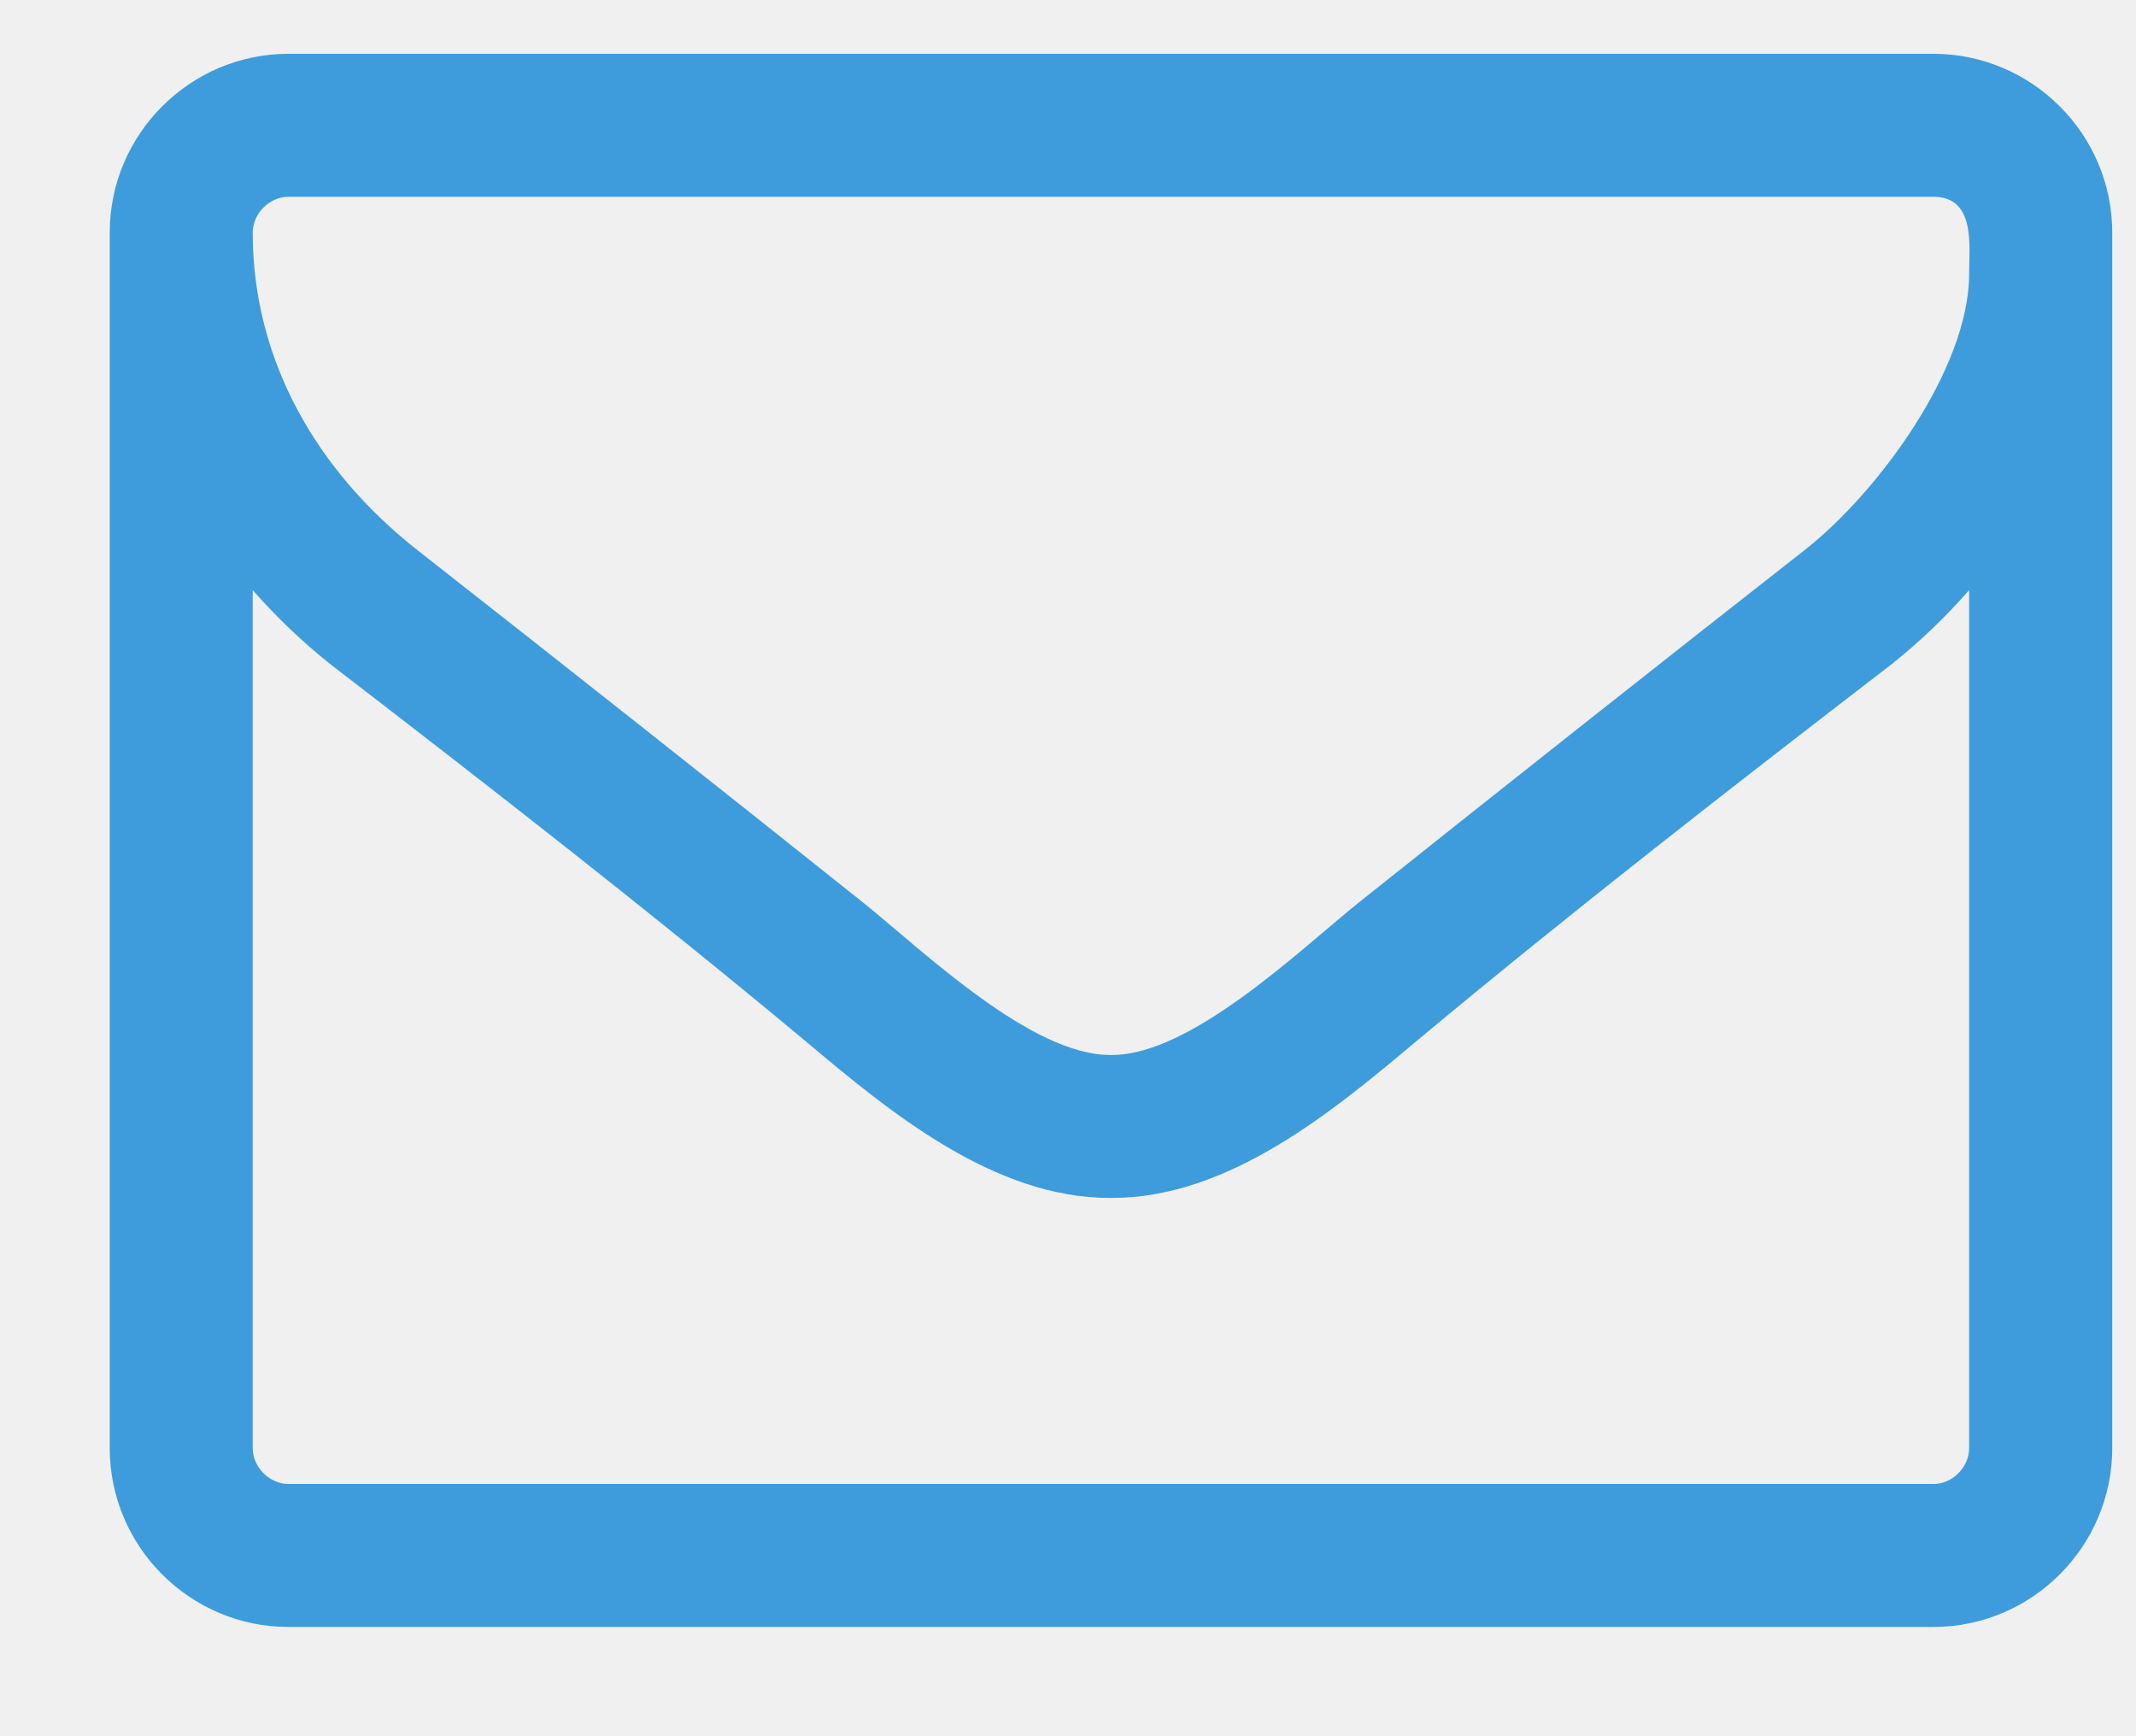
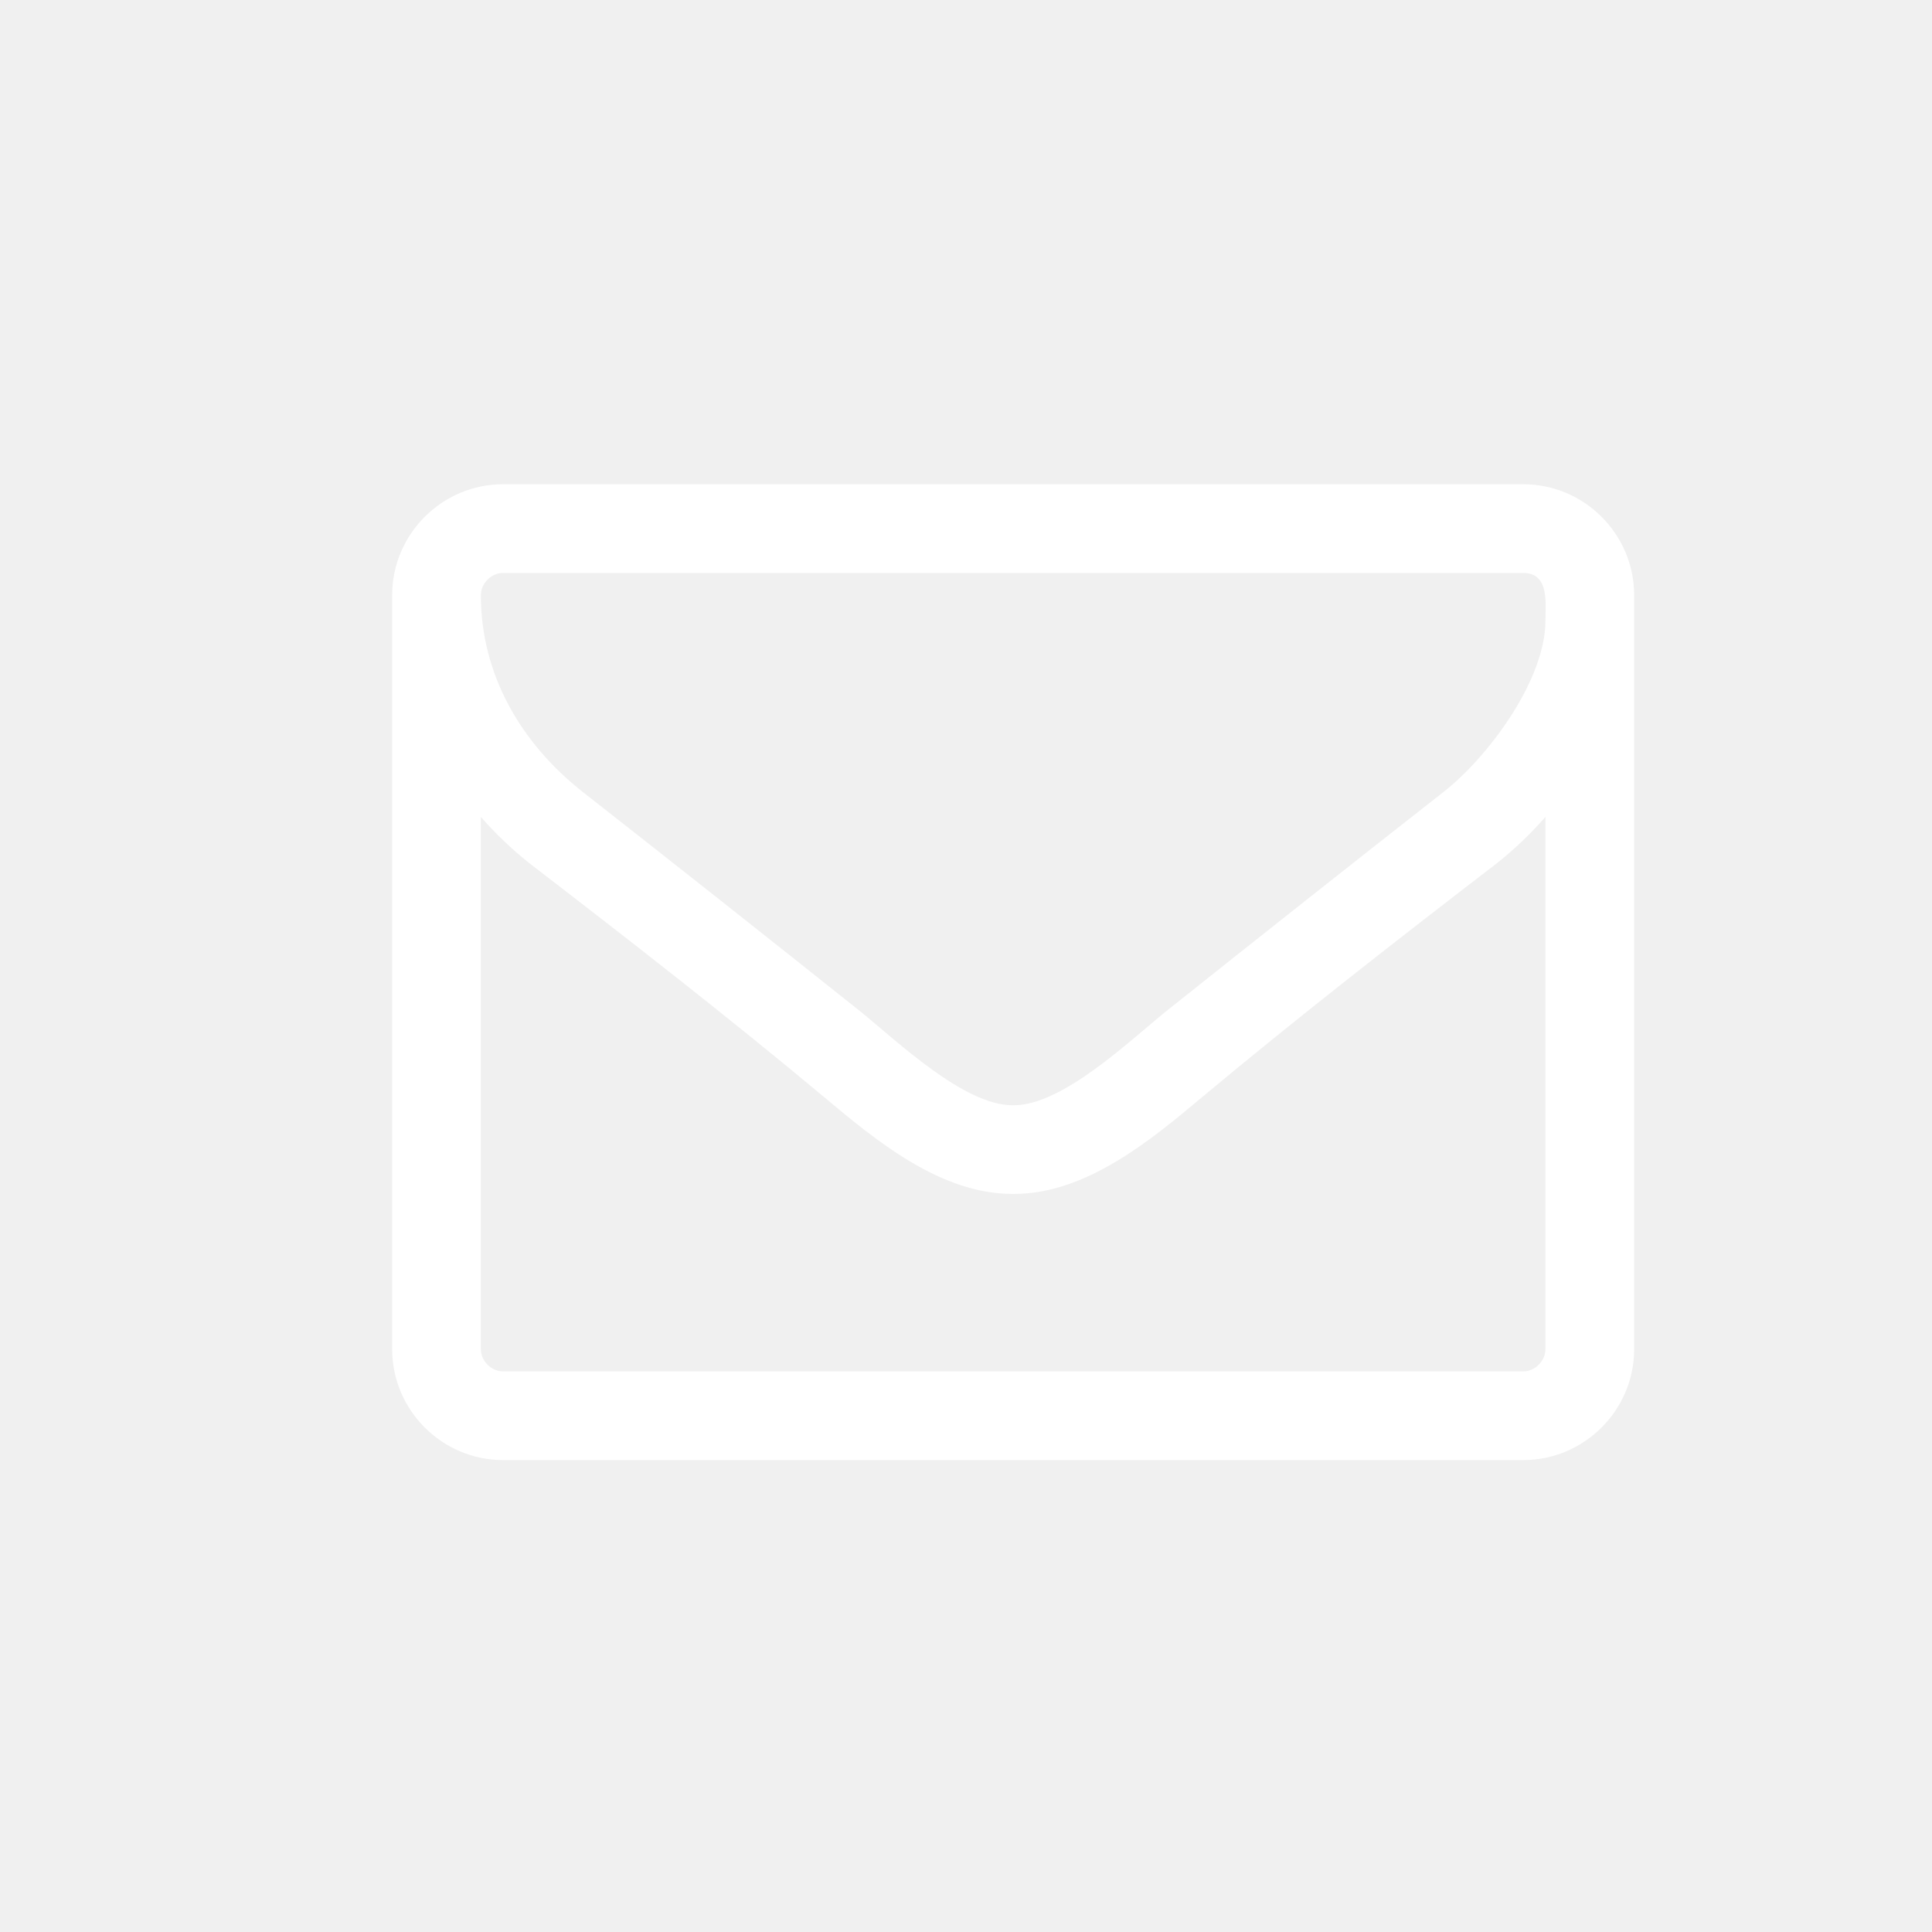
- <svg xmlns="http://www.w3.org/2000/svg" width="16" height="13" viewBox="0 0 16 13" fill="none">
-   <path d="M14.75 10.849C14.75 10.991 14.625 11.117 14.482 11.117H2.161C2.019 11.117 1.893 10.991 1.893 10.849V4.421C2.069 4.621 2.262 4.806 2.471 4.973C3.668 5.894 4.873 6.831 6.037 7.802C6.664 8.33 7.443 8.974 8.313 8.974H8.322H8.33C9.201 8.974 9.979 8.33 10.607 7.802C11.77 6.831 12.976 5.894 14.173 4.973C14.382 4.806 14.575 4.621 14.75 4.421V10.849ZM14.75 2.052C14.75 2.763 14.064 3.692 13.52 4.119C12.398 4.998 11.277 5.885 10.163 6.773C9.72 7.133 8.916 7.903 8.33 7.903H8.322H8.313C7.727 7.903 6.924 7.133 6.48 6.773C5.367 5.885 4.245 4.998 3.124 4.119C2.37 3.525 1.893 2.696 1.893 1.742C1.893 1.6 2.019 1.474 2.161 1.474H14.482C14.801 1.474 14.75 1.842 14.75 2.052ZM15.822 1.742C15.822 1.005 15.219 0.403 14.482 0.403H2.161C1.424 0.403 0.822 1.005 0.822 1.742V10.849C0.822 11.586 1.424 12.188 2.161 12.188H14.482C15.219 12.188 15.822 11.586 15.822 10.849V1.742Z" fill="#3E9CDC" />
+ <svg xmlns="http://www.w3.org/2000/svg" width="56" height="56" viewBox="0 0 56 56" fill="none">
+   <path d="M44.795 39.107C44.795 39.449 44.494 39.75 44.152 39.75H14.581C14.239 39.75 13.938 39.449 13.938 39.107V23.679C14.36 24.161 14.822 24.603 15.324 25.005C18.197 27.214 21.09 29.464 23.882 31.795C25.389 33.06 27.257 34.607 29.346 34.607H29.367H29.387C31.476 34.607 33.344 33.06 34.851 31.795C37.643 29.464 40.536 27.214 43.409 25.005C43.911 24.603 44.373 24.161 44.795 23.679V39.107ZM44.795 17.993C44.795 19.701 43.148 21.931 41.842 22.955C39.15 25.065 36.458 27.194 33.786 29.324C32.721 30.188 30.793 32.036 29.387 32.036H29.367H29.346C27.94 32.036 26.012 30.188 24.947 29.324C22.275 27.194 19.583 25.065 16.891 22.955C15.083 21.529 13.938 19.54 13.938 17.25C13.938 16.909 14.239 16.607 14.581 16.607H44.152C44.916 16.607 44.795 17.491 44.795 17.993ZM47.367 17.25C47.367 15.482 45.92 14.036 44.152 14.036H14.581C12.813 14.036 11.367 15.482 11.367 17.25V39.107C11.367 40.875 12.813 42.321 14.581 42.321H44.152C45.92 42.321 47.367 40.875 47.367 39.107V17.25Z" fill="white" />
</svg>
